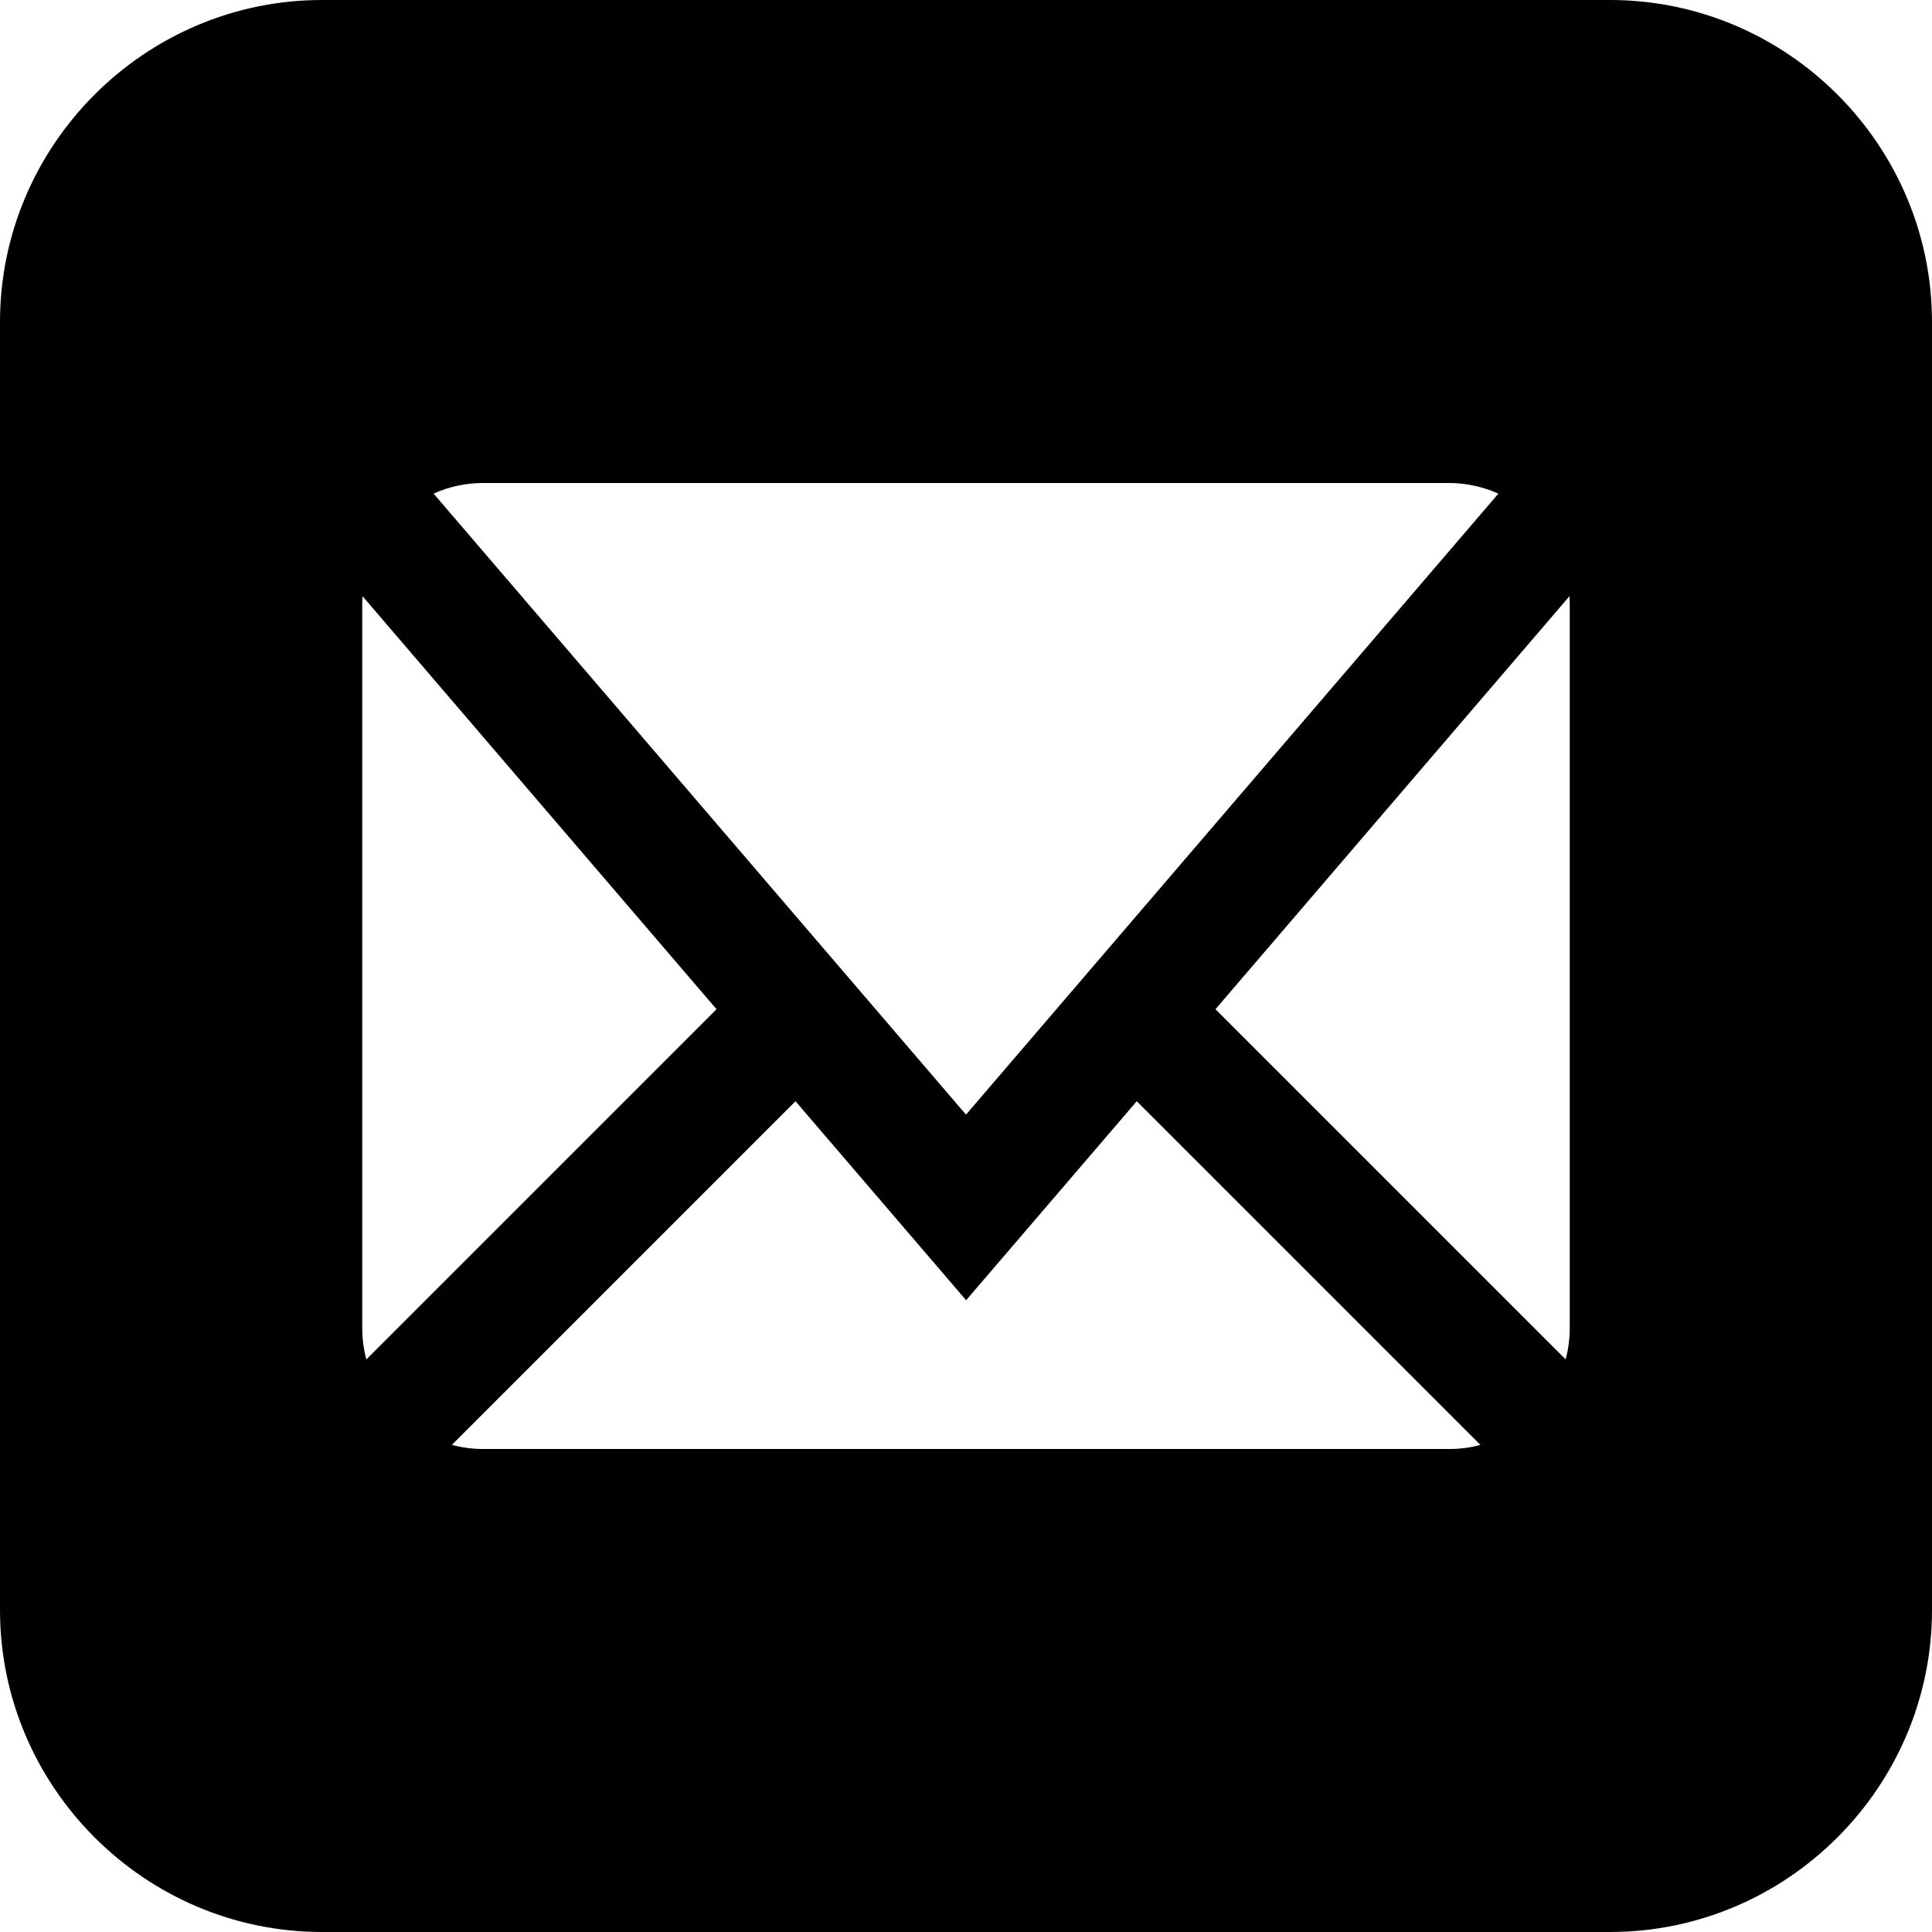
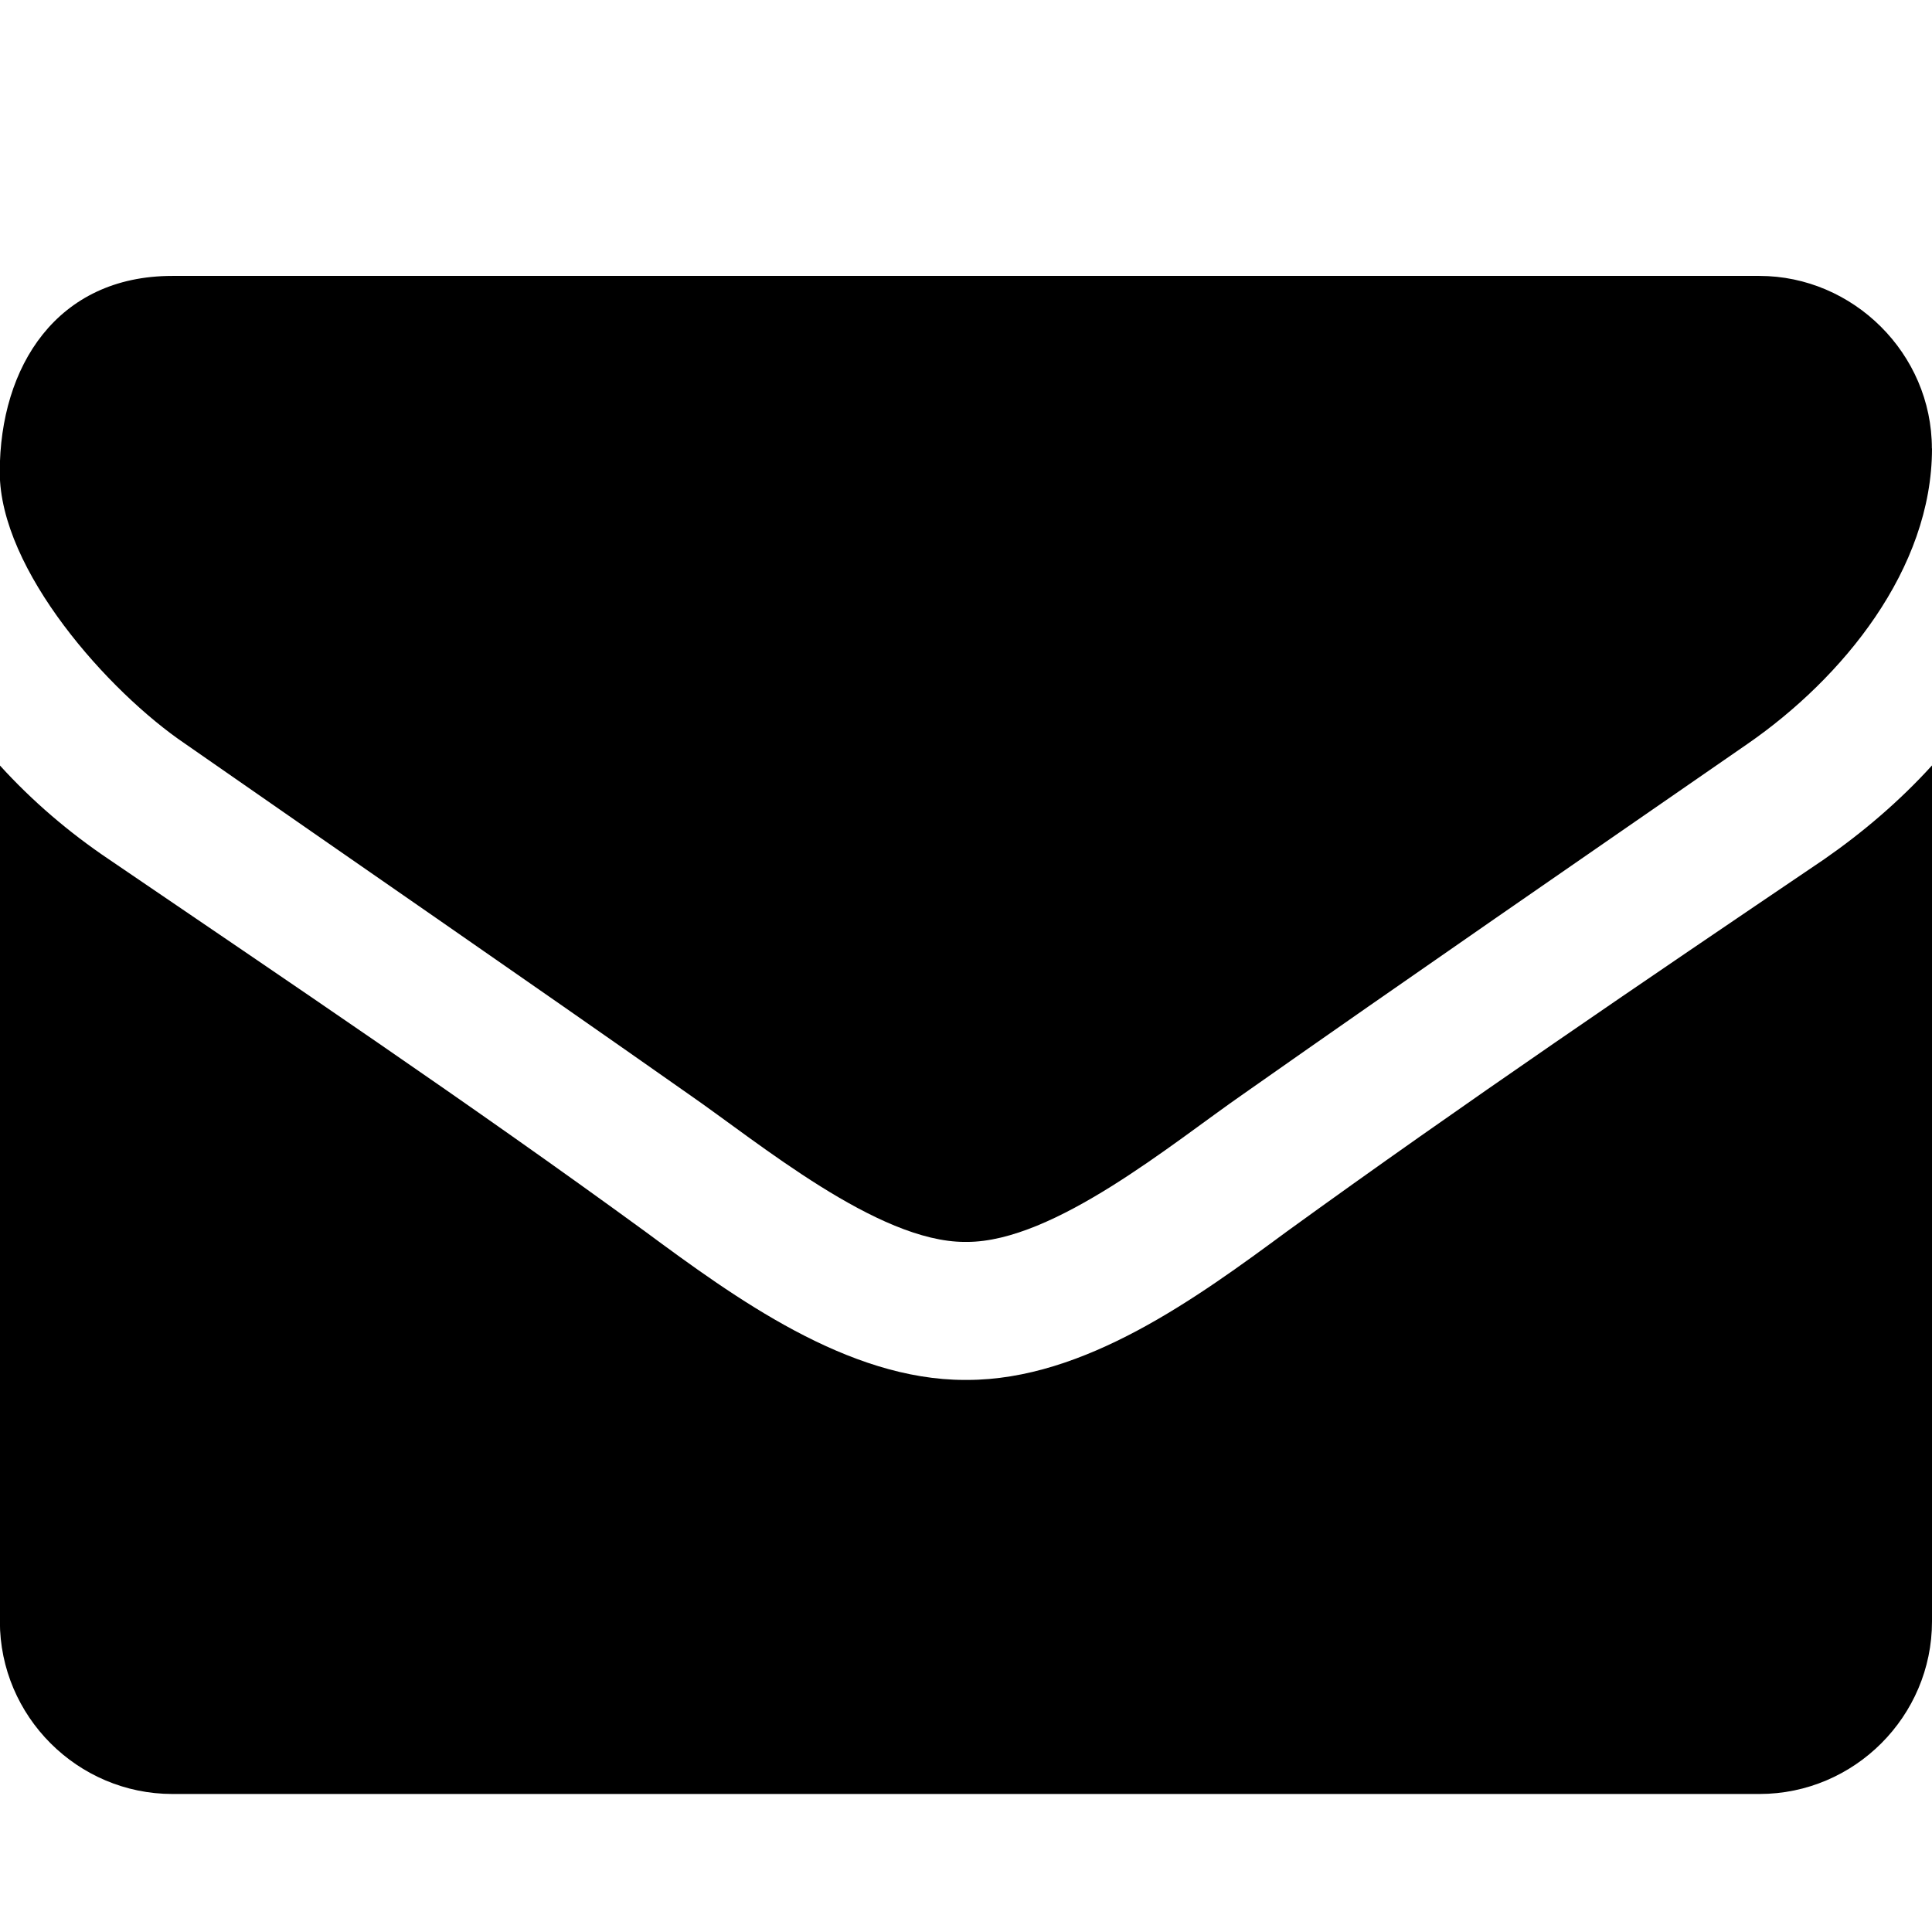
<svg xmlns="http://www.w3.org/2000/svg" version="1.1" width="16" height="16" viewBox="0 0 16 16">
-   <path d="M13.333 0h-10.666c-1.467 0-2.667 1.2-2.667 2.667v10.666c0 1.467 1.2 2.667 2.667 2.667h10.666c1.468 0 2.667-1.2 2.667-2.667v-10.666c0-1.467-1.199-2.667-2.667-2.667zM4 4h8c0.143 0 0.281 0.031 0.409 0.088l-4.409 5.143-4.409-5.143c0.127-0.058 0.266-0.088 0.409-0.088zM3 11v-6c0-0.021 0.001-0.042 0.002-0.063l2.932 3.421-2.9 2.9c-0.023-0.083-0.034-0.17-0.034-0.258zM12 12h-8c-0.088 0-0.175-0.012-0.258-0.034l2.846-2.846 1.413 1.648 1.413-1.648 2.846 2.846c-0.083 0.023-0.17 0.034-0.258 0.034zM13 11c0 0.088-0.012 0.175-0.034 0.258l-2.9-2.9 2.932-3.421c0.001 0.021 0.002 0.042 0.002 0.063v6z" />
+   <path d="M16 6.339v7.089c0 0.786-0.643 1.429-1.429 1.429h-13.143c-0.786 0-1.429-0.643-1.429-1.429v-7.089c0.268 0.295 0.571 0.554 0.902 0.777 1.482 1.009 2.982 2.018 4.438 3.080 0.75 0.554 1.679 1.232 2.652 1.232h0.018c0.973 0 1.902-0.679 2.652-1.232 1.455-1.054 2.955-2.071 4.446-3.080 0.321-0.223 0.625-0.482 0.893-0.777zM16 3.714c0 1-0.741 1.902-1.527 2.446-1.393 0.964-2.795 1.929-4.179 2.902-0.58 0.402-1.563 1.223-2.286 1.223h-0.018c-0.723 0-1.705-0.821-2.286-1.223-1.384-0.973-2.786-1.938-4.17-2.902-0.634-0.429-1.536-1.438-1.536-2.25 0-0.875 0.473-1.625 1.429-1.625h13.143c0.777 0 1.429 0.643 1.429 1.429z" />
</svg>
